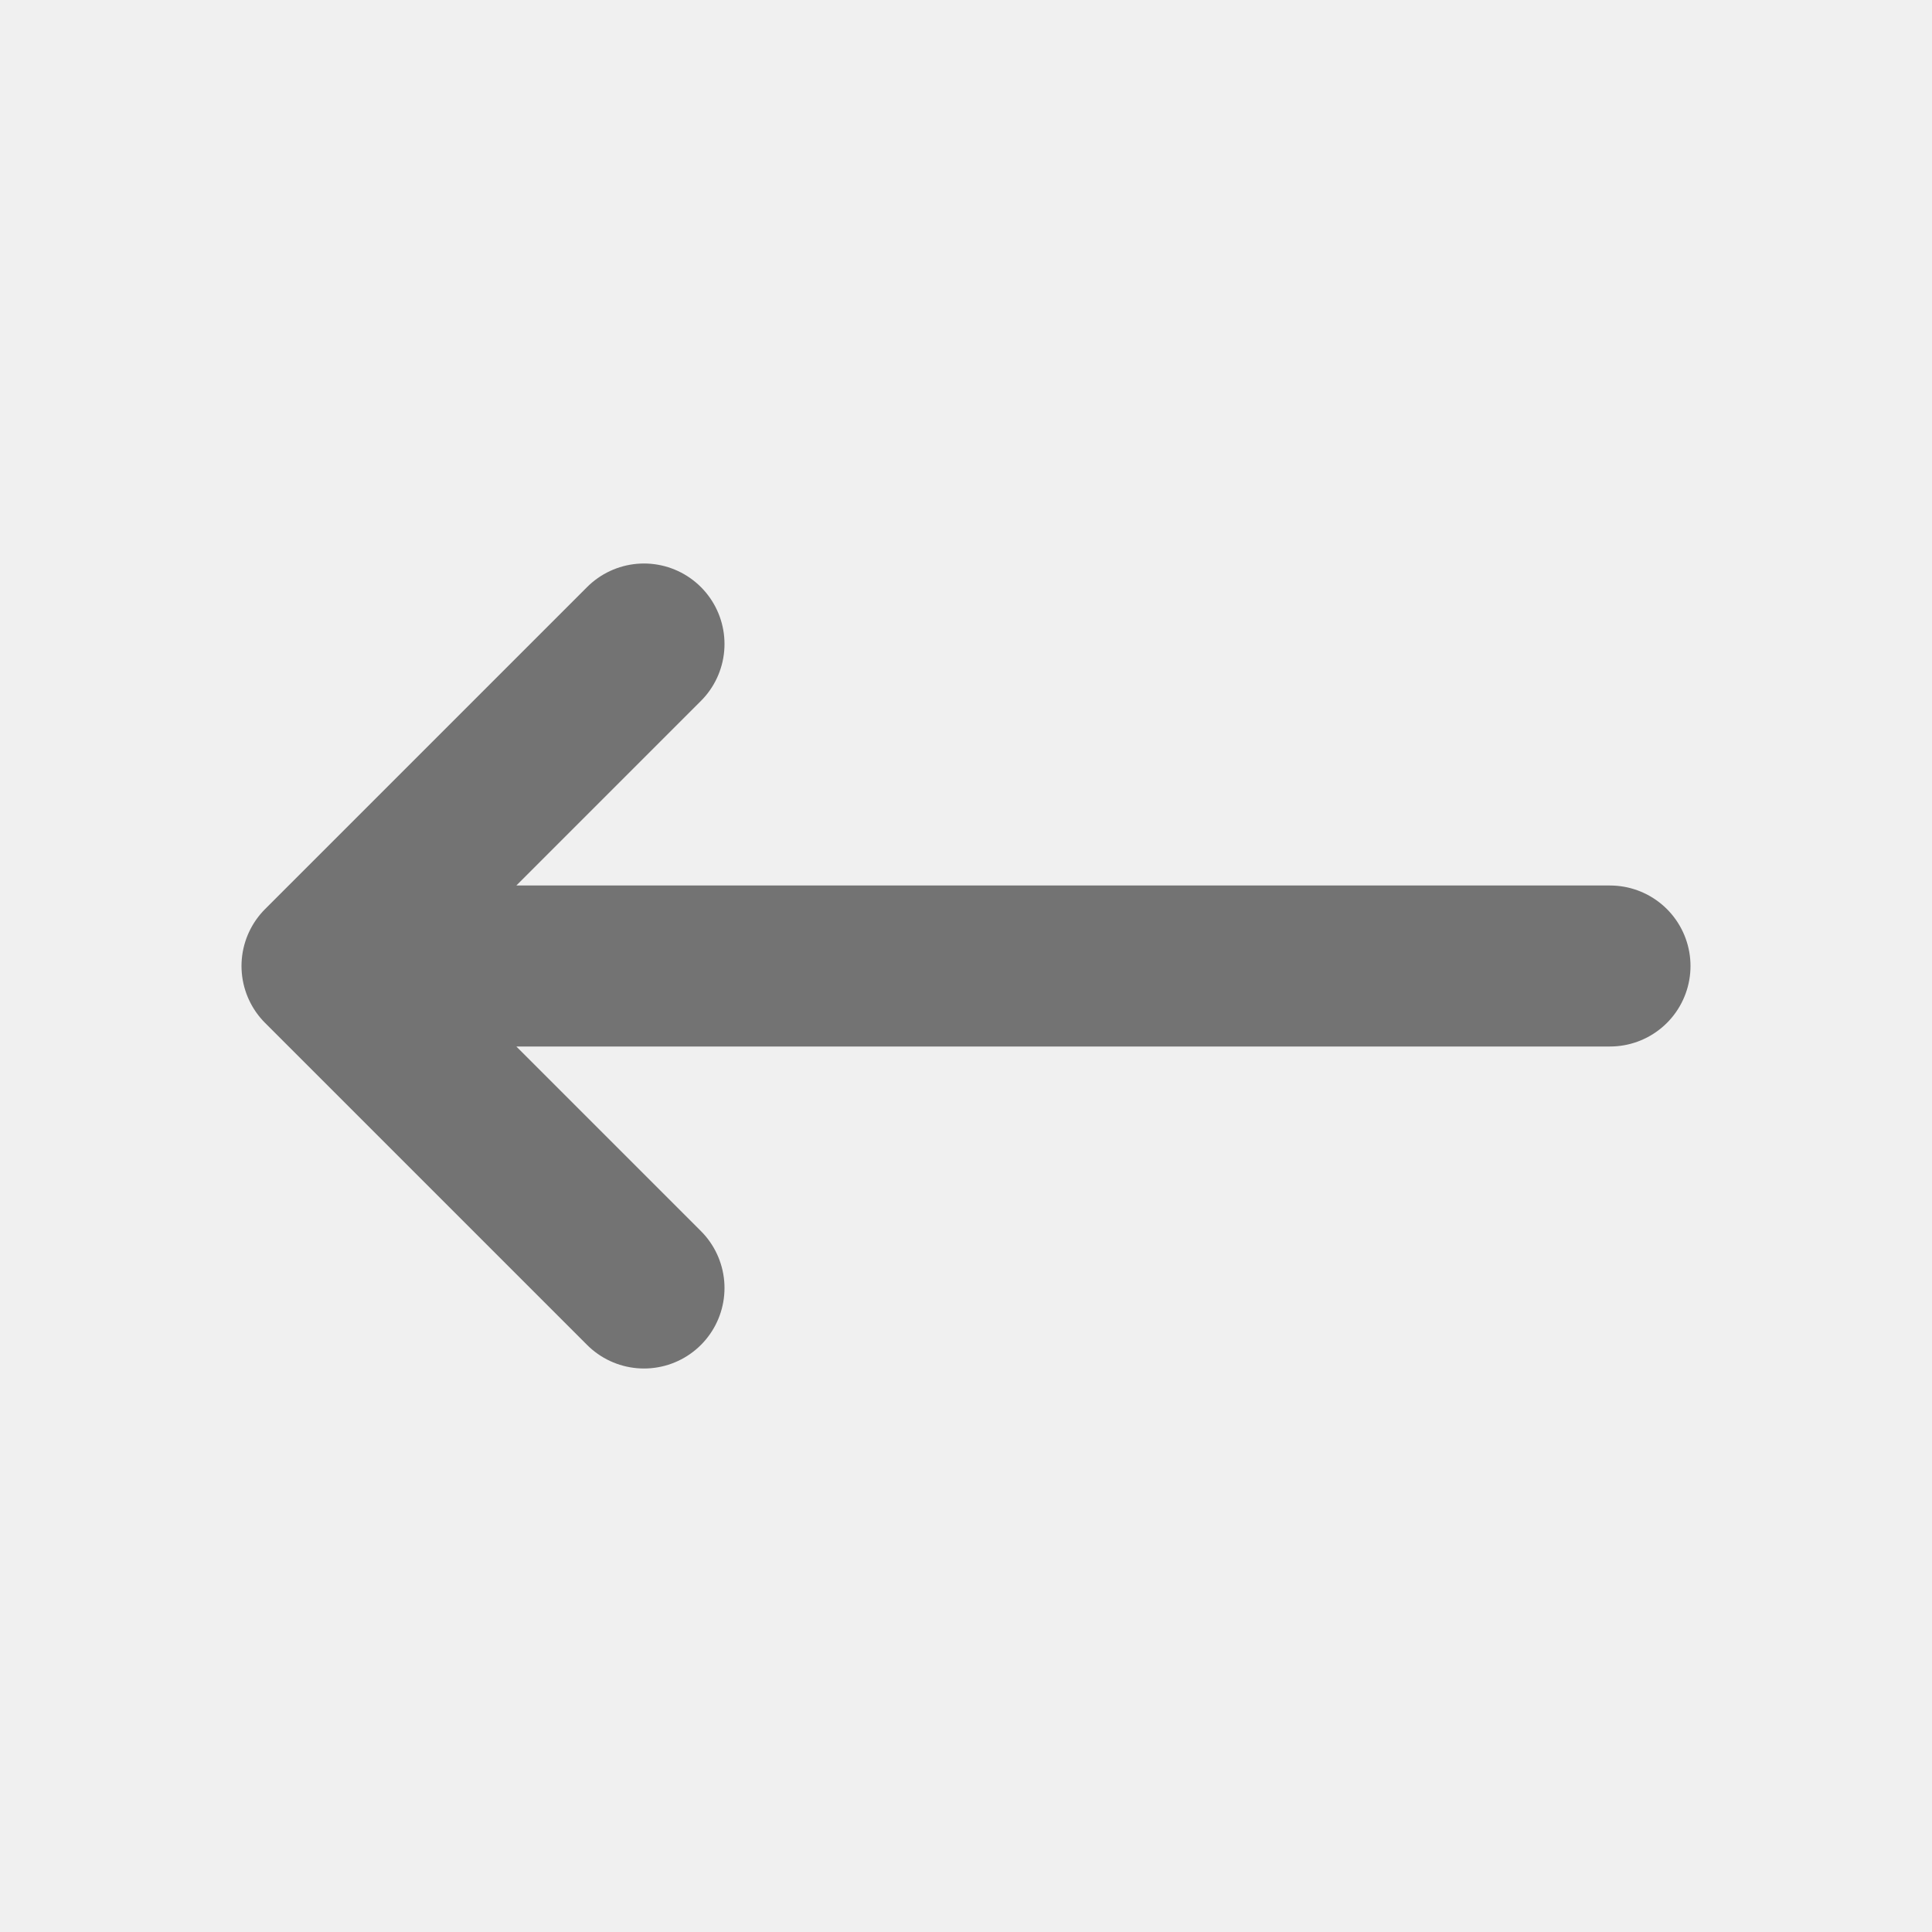
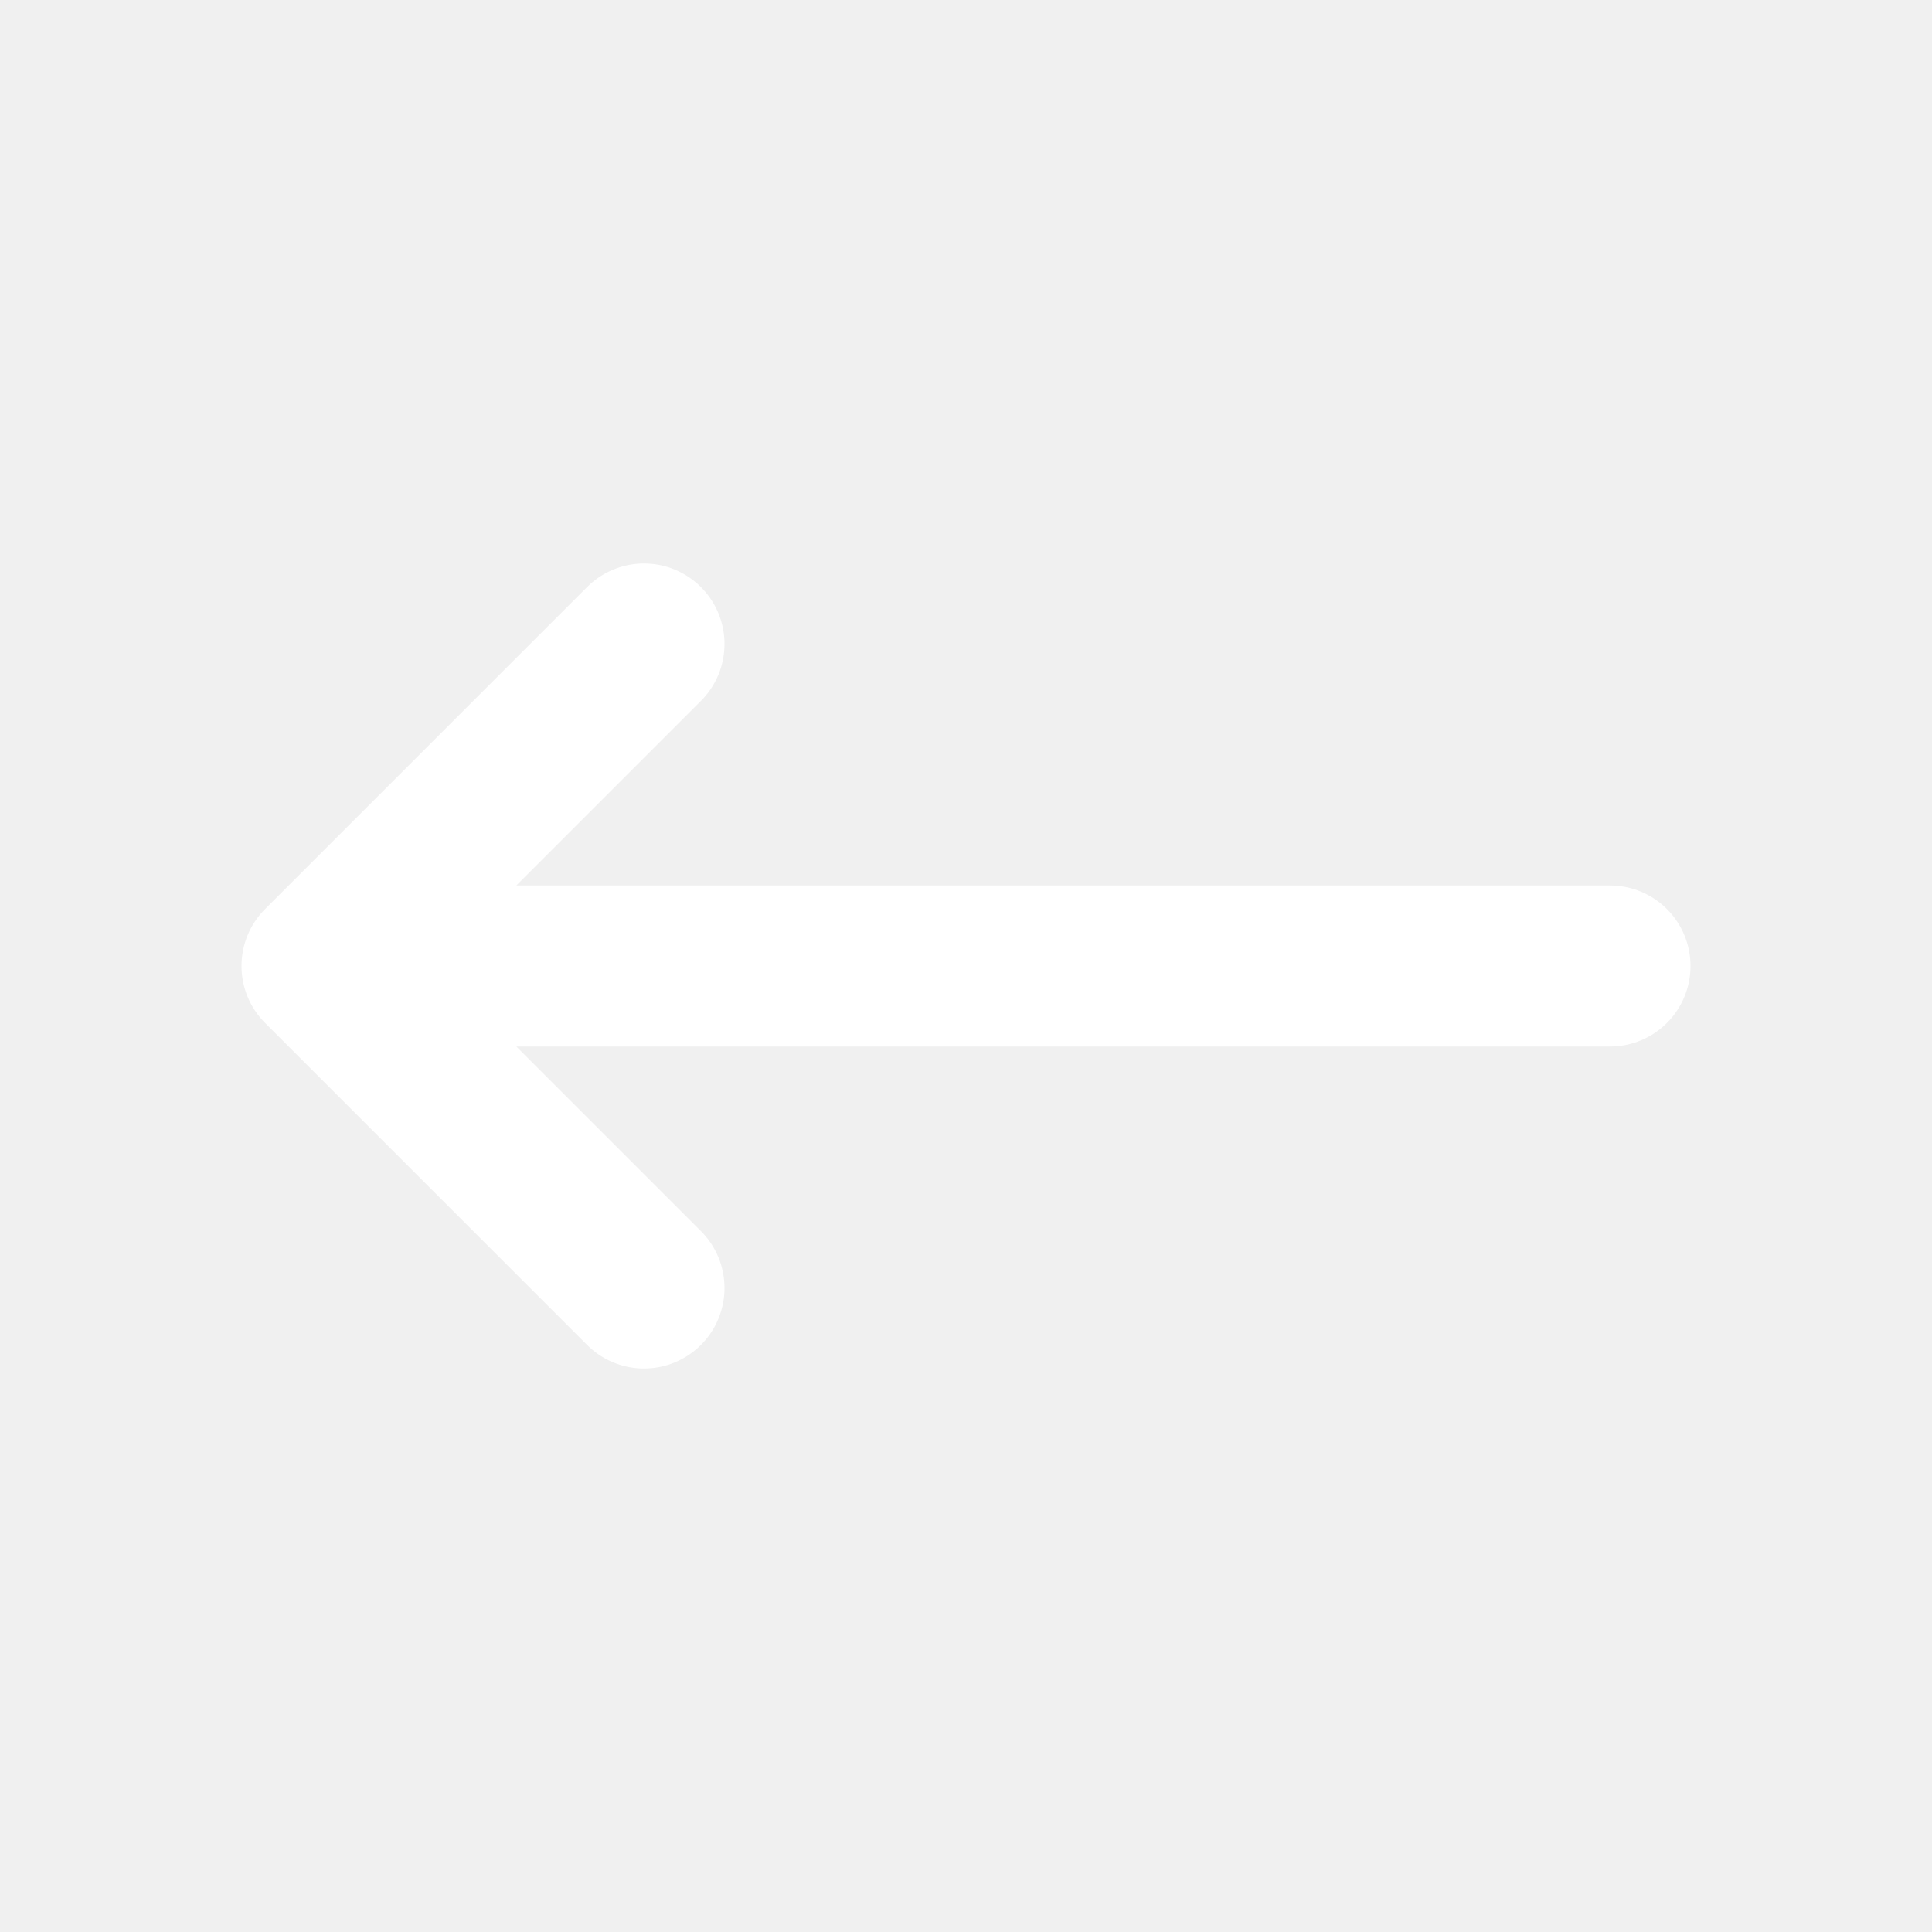
<svg xmlns="http://www.w3.org/2000/svg" width="800px" height="800px" viewBox="0 0 24 24" fill="none">
-   <path d="M4 12H20M4 12L8 8M4 12L8 16" stroke="#737373" stroke-width="2" stroke-linecap="round" stroke-linejoin="round" />
+   <path d="M4 12H20M4 12L8 8M4 12L8 16" stroke="#ffffff" stroke-width="2" stroke-linecap="round" stroke-linejoin="round" />
</svg>
